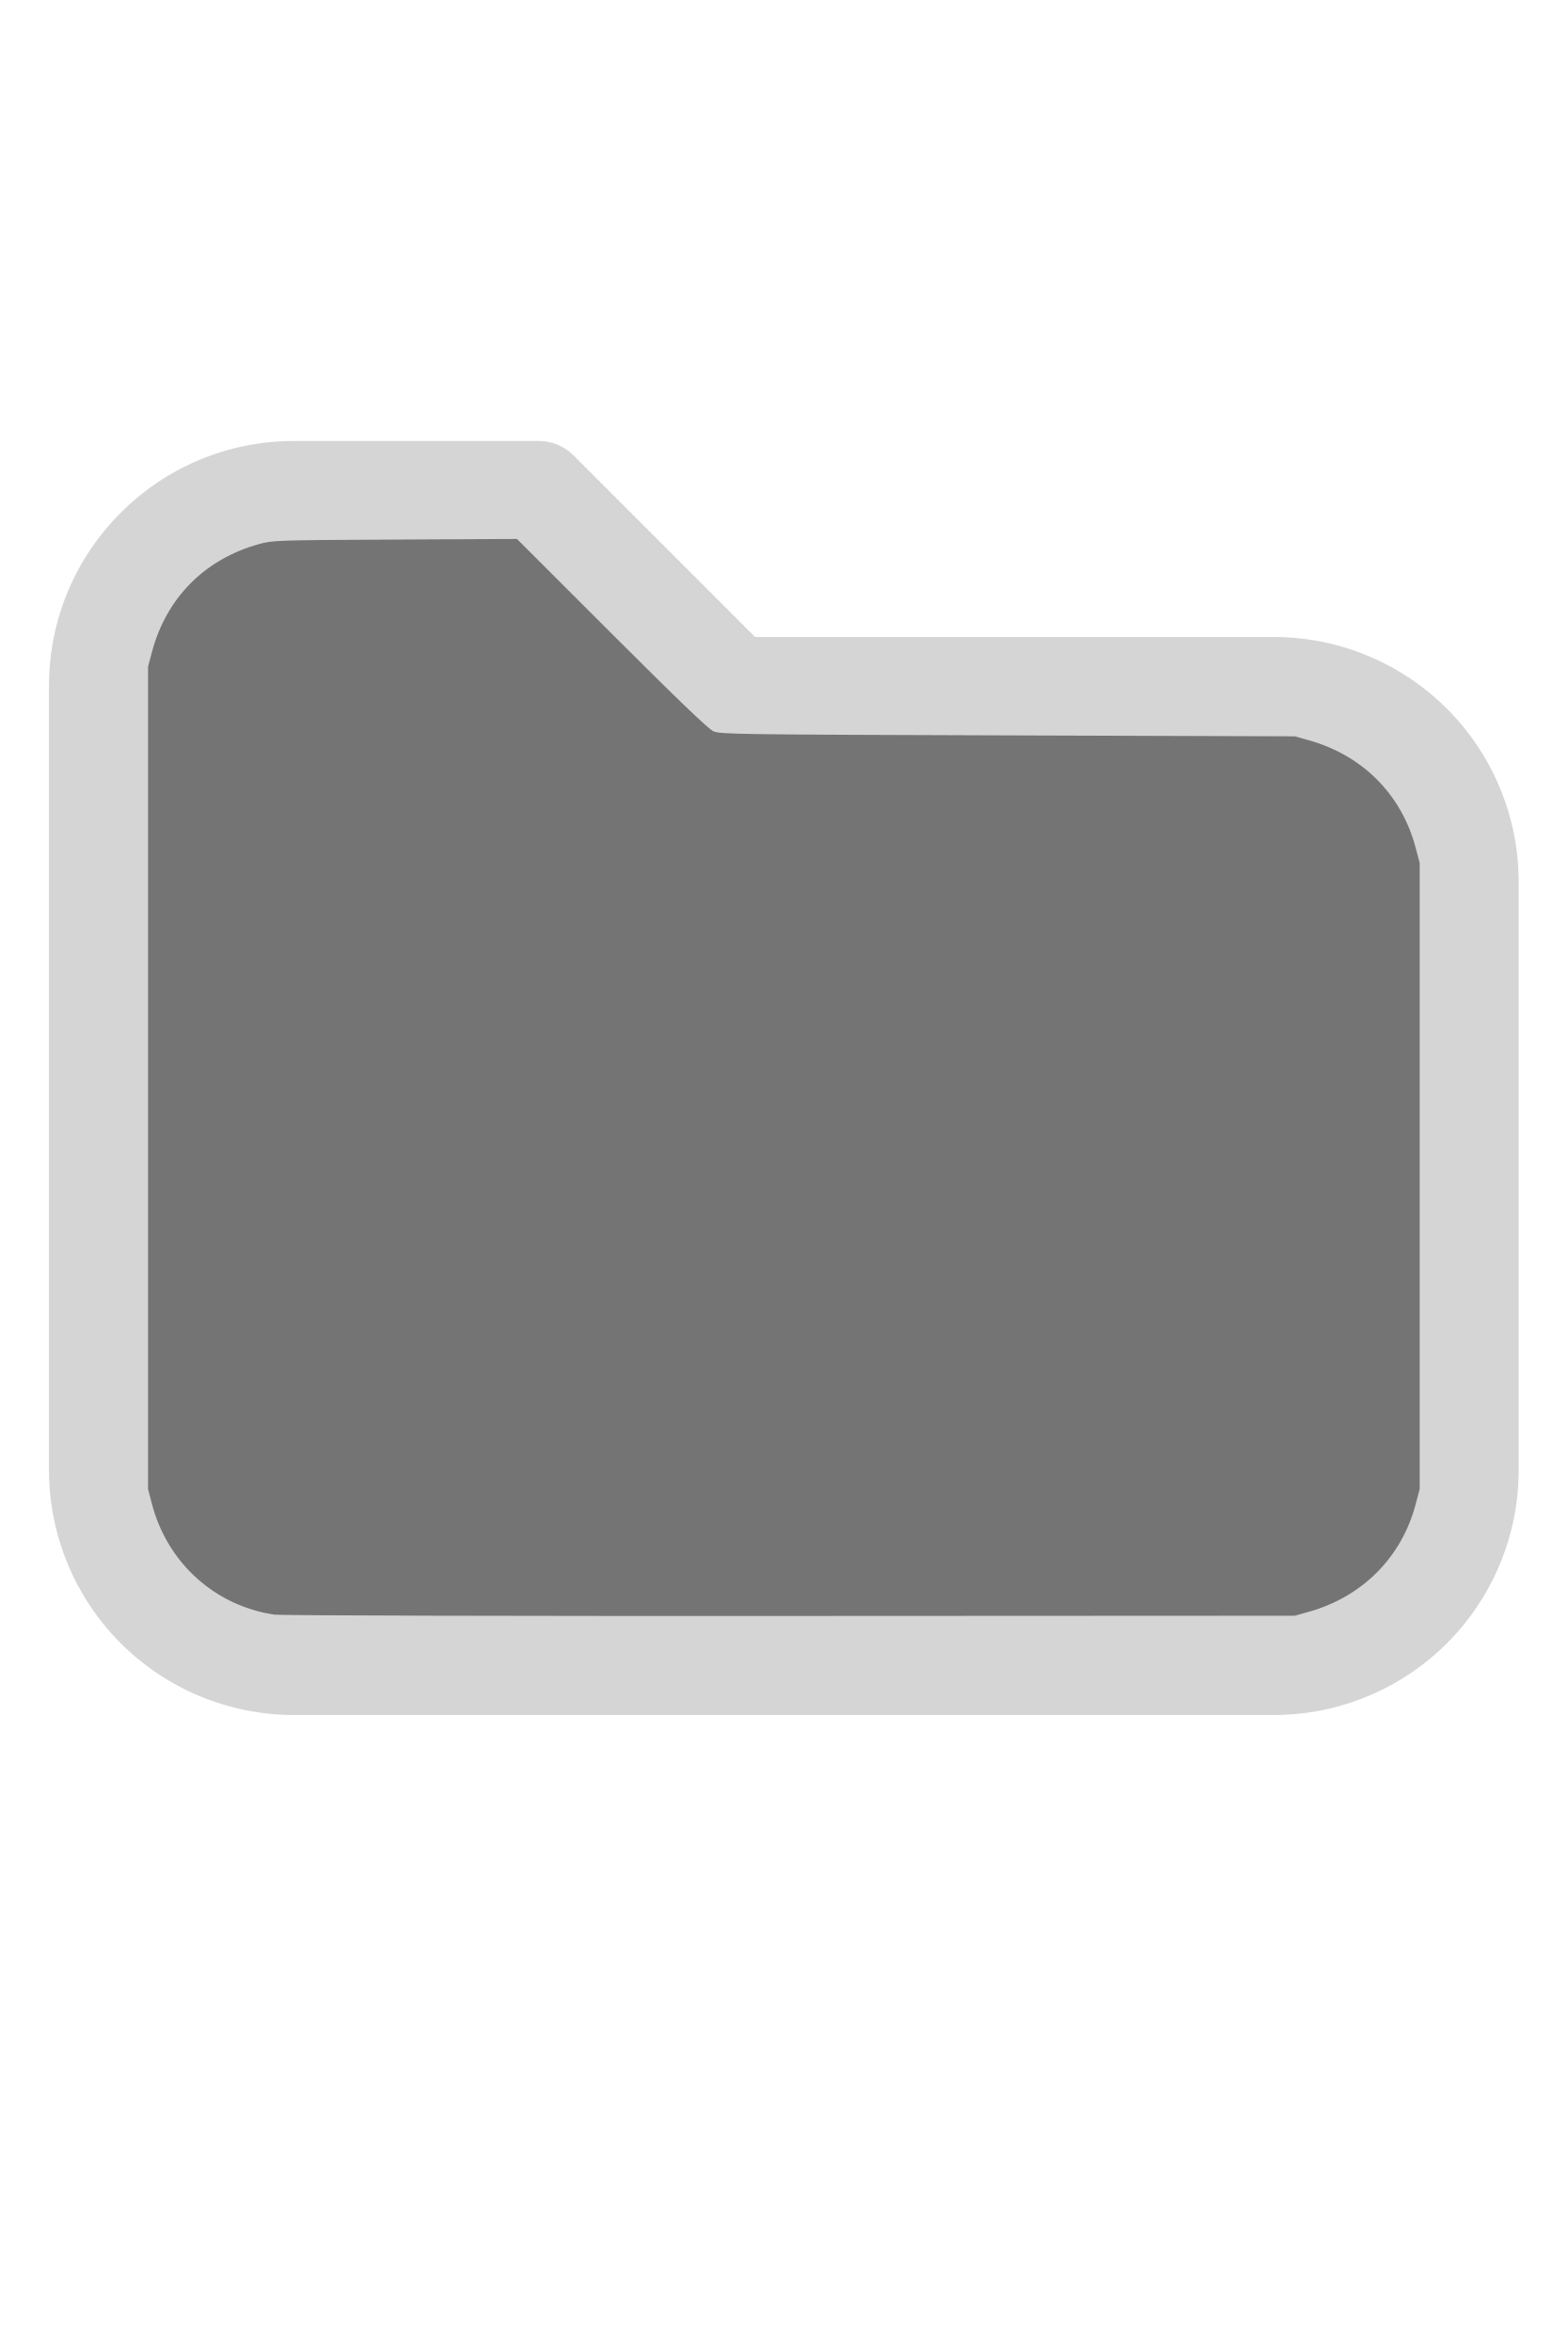
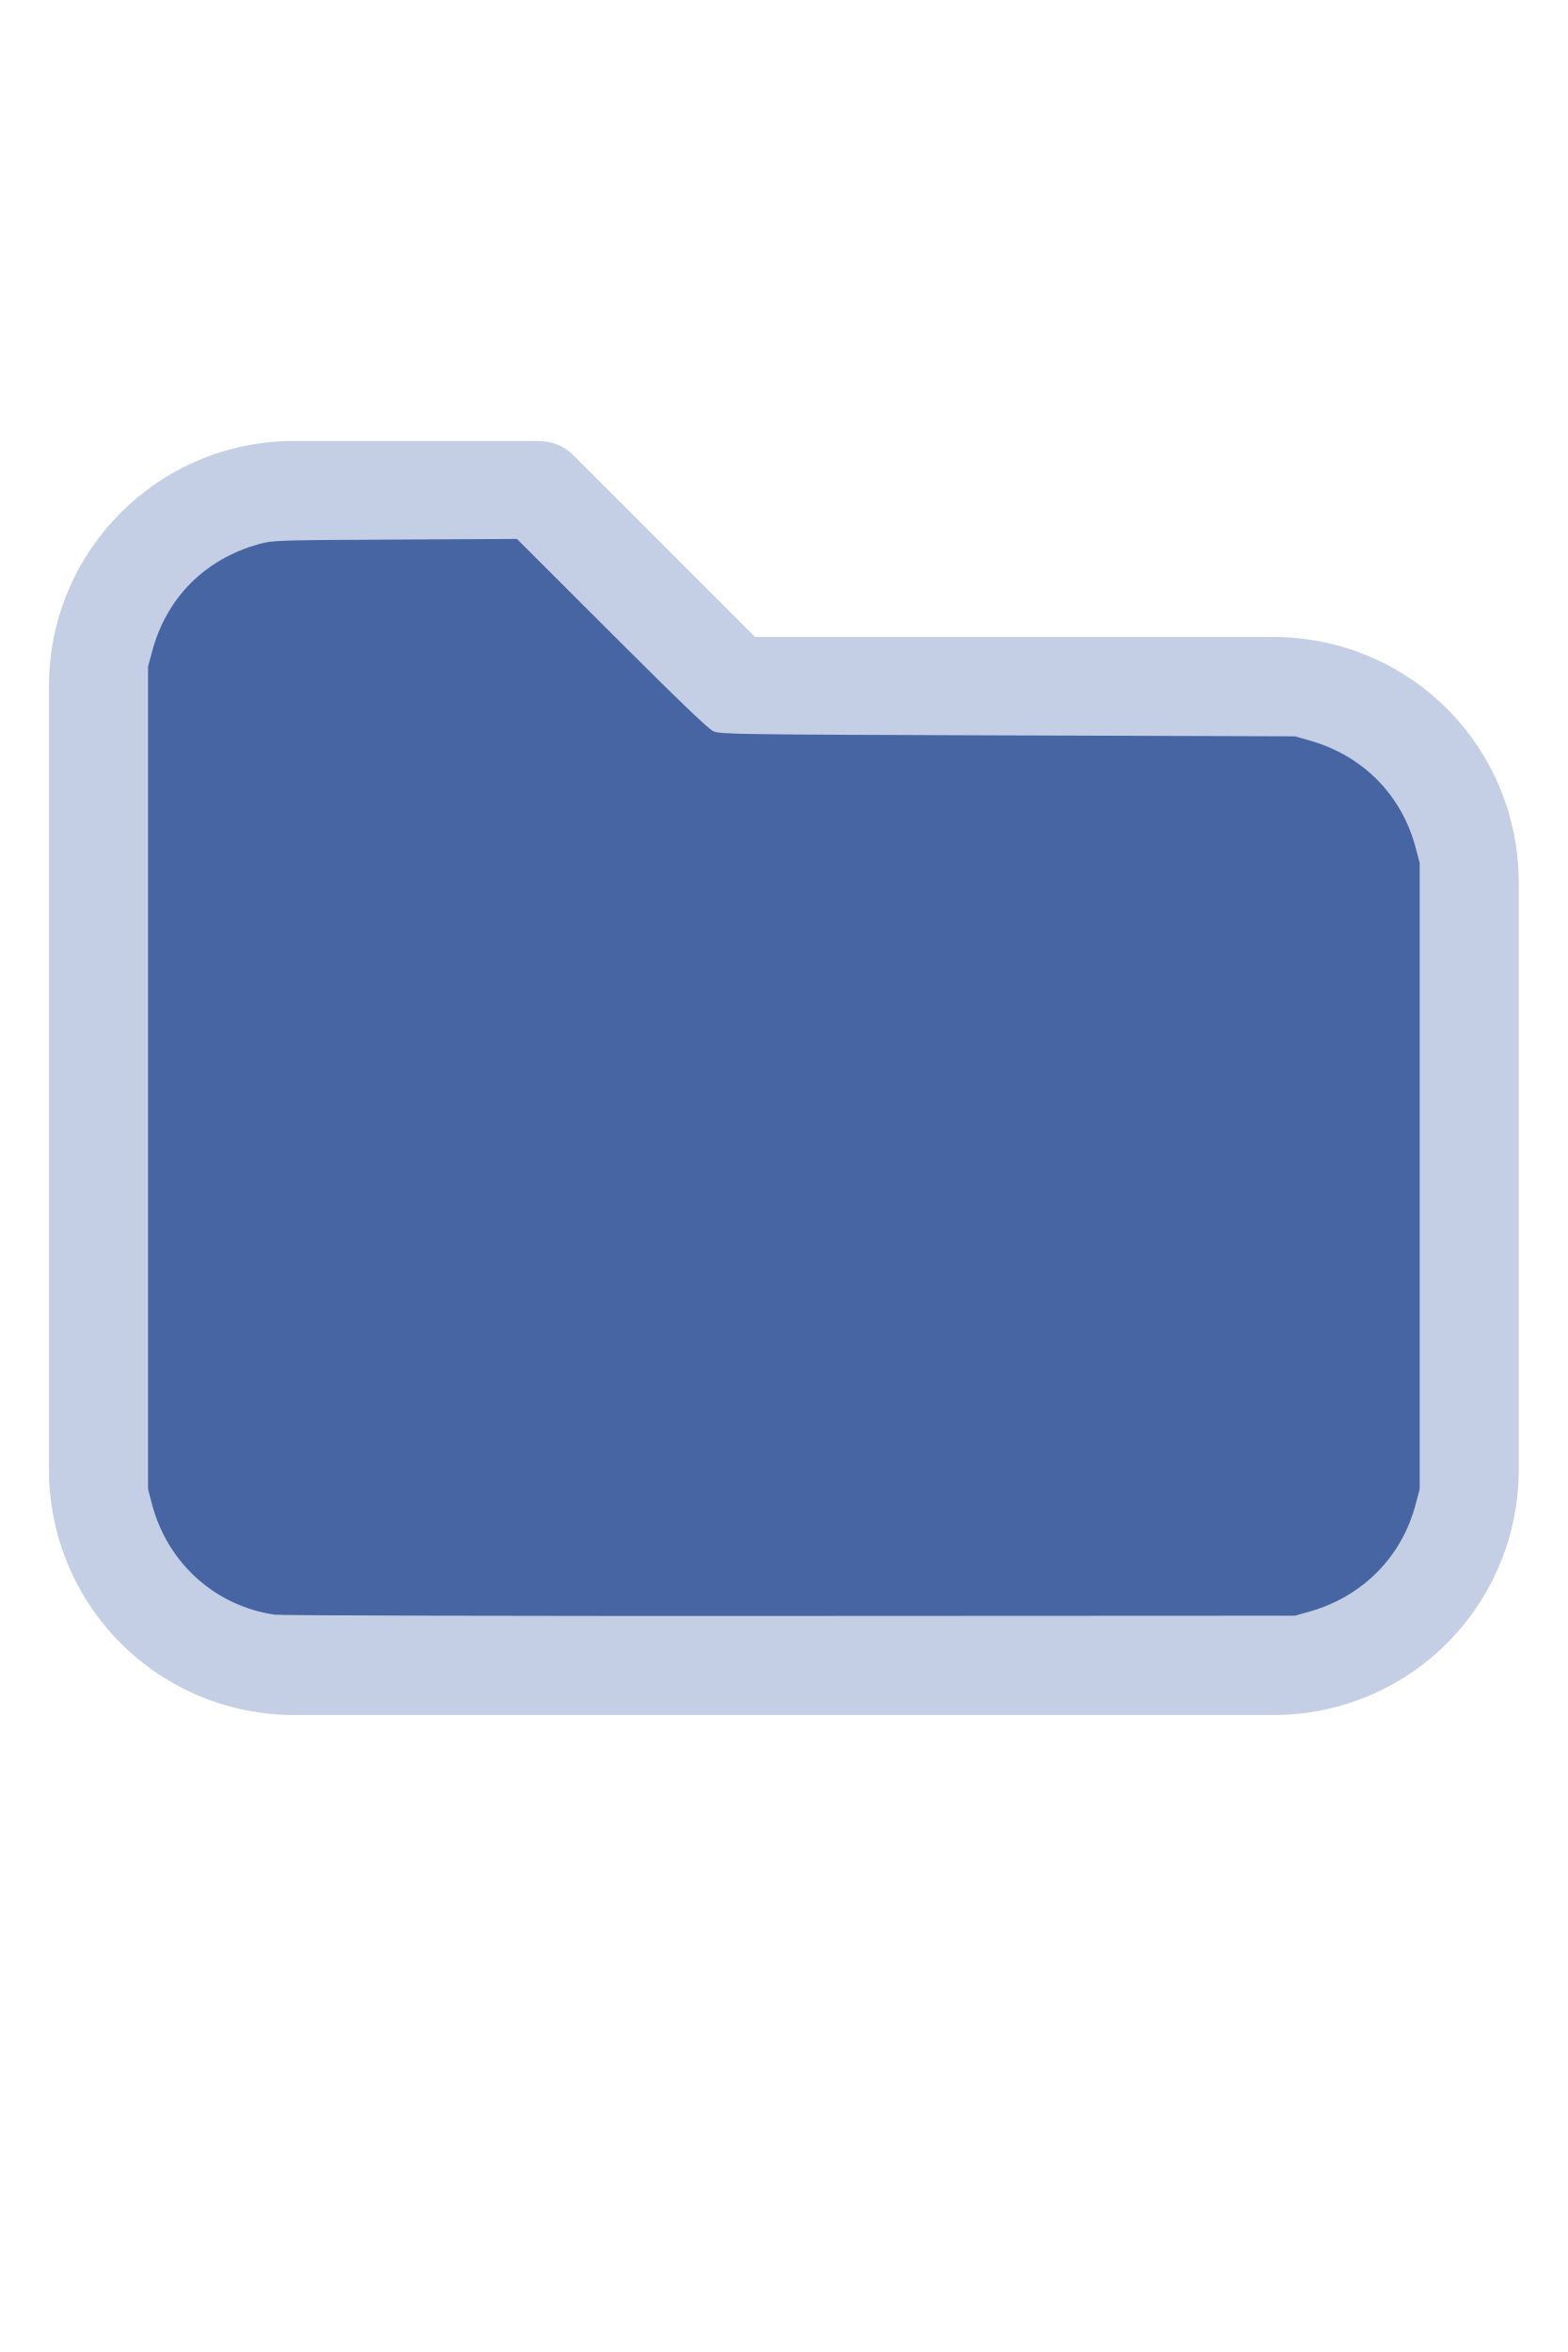
<svg xmlns="http://www.w3.org/2000/svg" version="1.1" width="16" height="24" viewBox="0 0 32 32" xml:space="preserve">
-   <g style="fill:#D5D5D5;">
+   <g style="fill:#C4CFE5;">
    <path d="M1,5.998l-0,16.002c-0,1.326 0.527,2.598 1.464,3.536c0.938,0.937 2.21,1.464 3.536,1.464c5.322,0 14.678,-0 20,0c1.326,0 2.598,-0.527 3.536,-1.464c0.937,-0.938 1.464,-2.21 1.464,-3.536c0,-3.486 0,-8.514 0,-12c0,-1.326 -0.527,-2.598 -1.464,-3.536c-0.938,-0.937 -2.21,-1.464 -3.536,-1.464c-0,0 -10.586,0 -10.586,0c0,-0 -3.707,-3.707 -3.707,-3.707c-0.187,-0.188 -0.442,-0.293 -0.707,-0.293l-5.002,0c-2.76,0 -4.998,2.238 -4.998,4.998Zm2,-0l-0,16.002c-0,0.796 0.316,1.559 0.879,2.121c0.562,0.563 1.325,0.879 2.121,0.879l20,0c0.796,0 1.559,-0.316 2.121,-0.879c0.563,-0.562 0.879,-1.325 0.879,-2.121c0,-3.486 0,-8.514 0,-12c0,-0.796 -0.316,-1.559 -0.879,-2.121c-0.562,-0.563 -1.325,-0.879 -2.121,-0.879c-7.738,0 -11,0 -11,0c-0.265,0 -0.52,-0.105 -0.707,-0.293c-0,0 -3.707,-3.707 -3.707,-3.707c-0,0 -4.588,0 -4.588,0c-1.656,0 -2.998,1.342 -2.998,2.998Z" />
  </g>
-   <g style="fill:#747474;stroke-width:0;">
+   <g style="fill:#4665A2;stroke-width:0;">
    <path d="M 5.606,24.952 C 4.392,24.775 3.42,23.9 3.103,22.699 L 3.022,22.389 V 13.998 5.606 L 3.104,5.298 C 3.396,4.203 4.18,3.412 5.279,3.106 5.565,3.026 5.615,3.024 8.061,3.012 l 2.491,-0.013 1.932,1.93 c 1.344,1.343 1.976,1.95 2.078,1.995 0.137,0.062 0.474,0.066 6.007,0.084 l 5.861,0.019 0.291,0.082 c 1.095,0.308 1.89,1.109 2.176,2.193 l 0.082,0.309 V 16 22.389 l -0.082,0.309 c -0.284,1.079 -1.086,1.888 -2.176,2.194 l -0.291,0.082 -10.303,0.005 c -5.7,0.003 -10.4,-0.009 -10.521,-0.027 z" />
  </g>
</svg>
